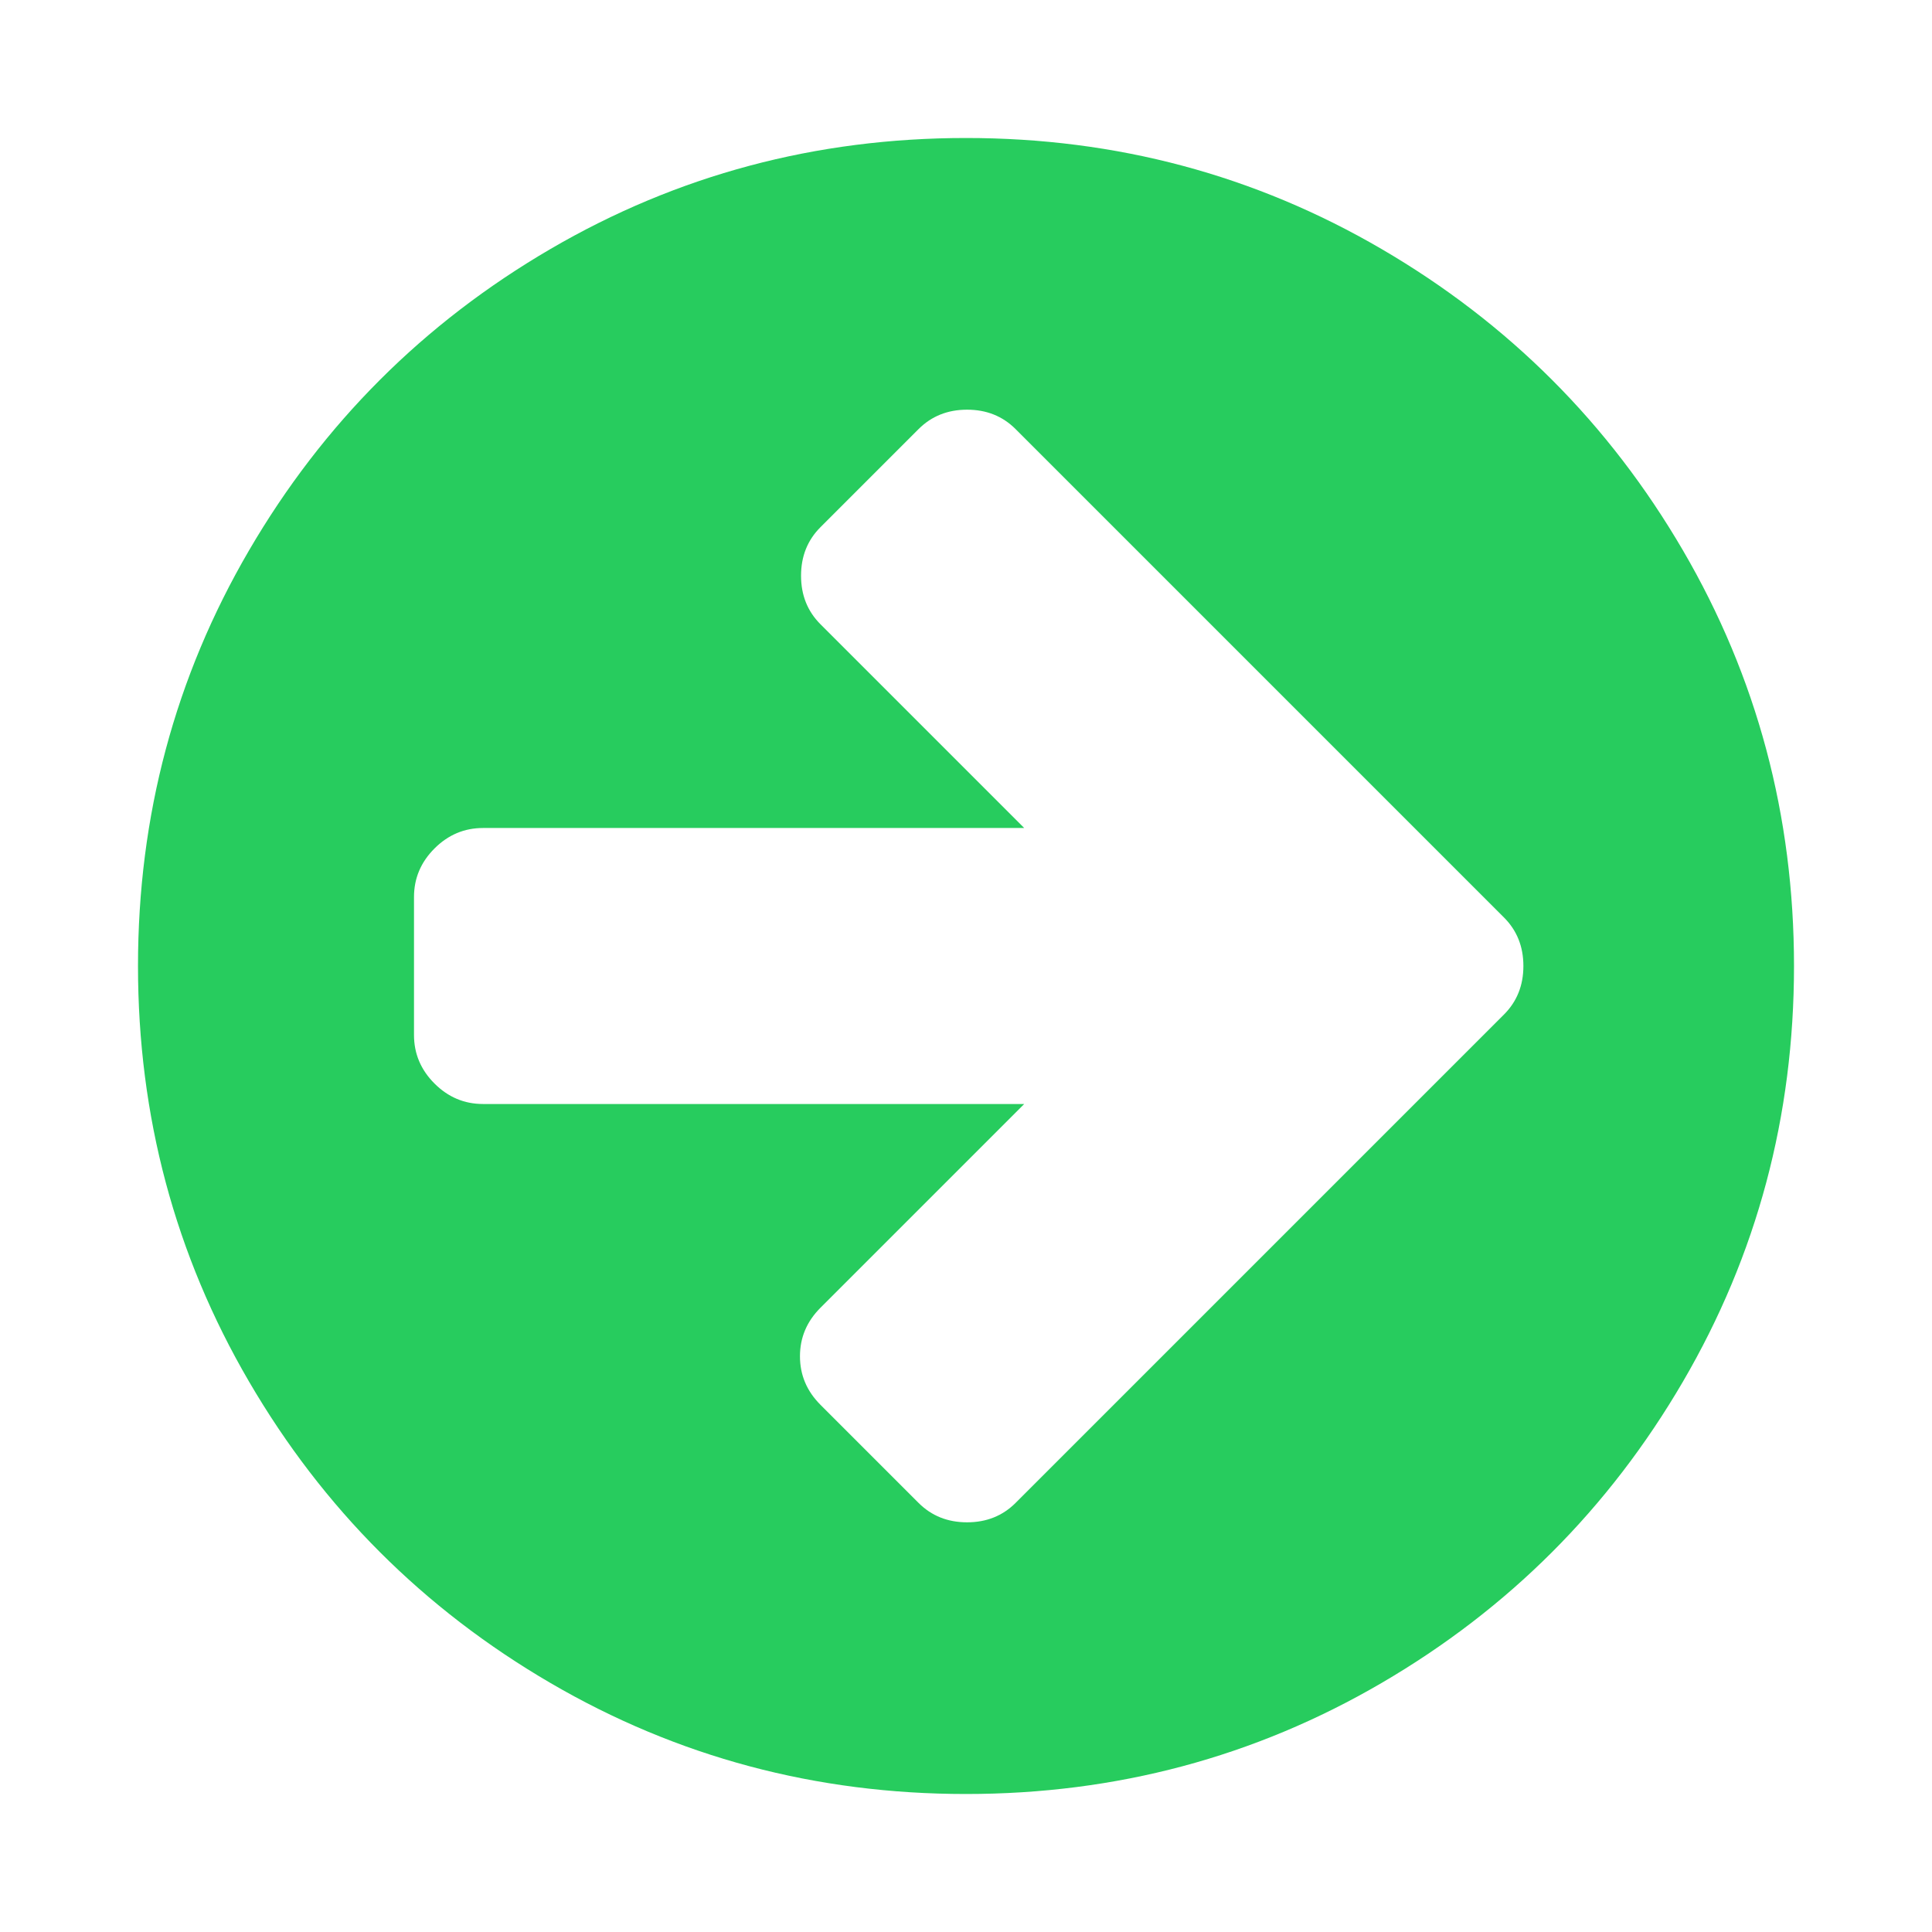
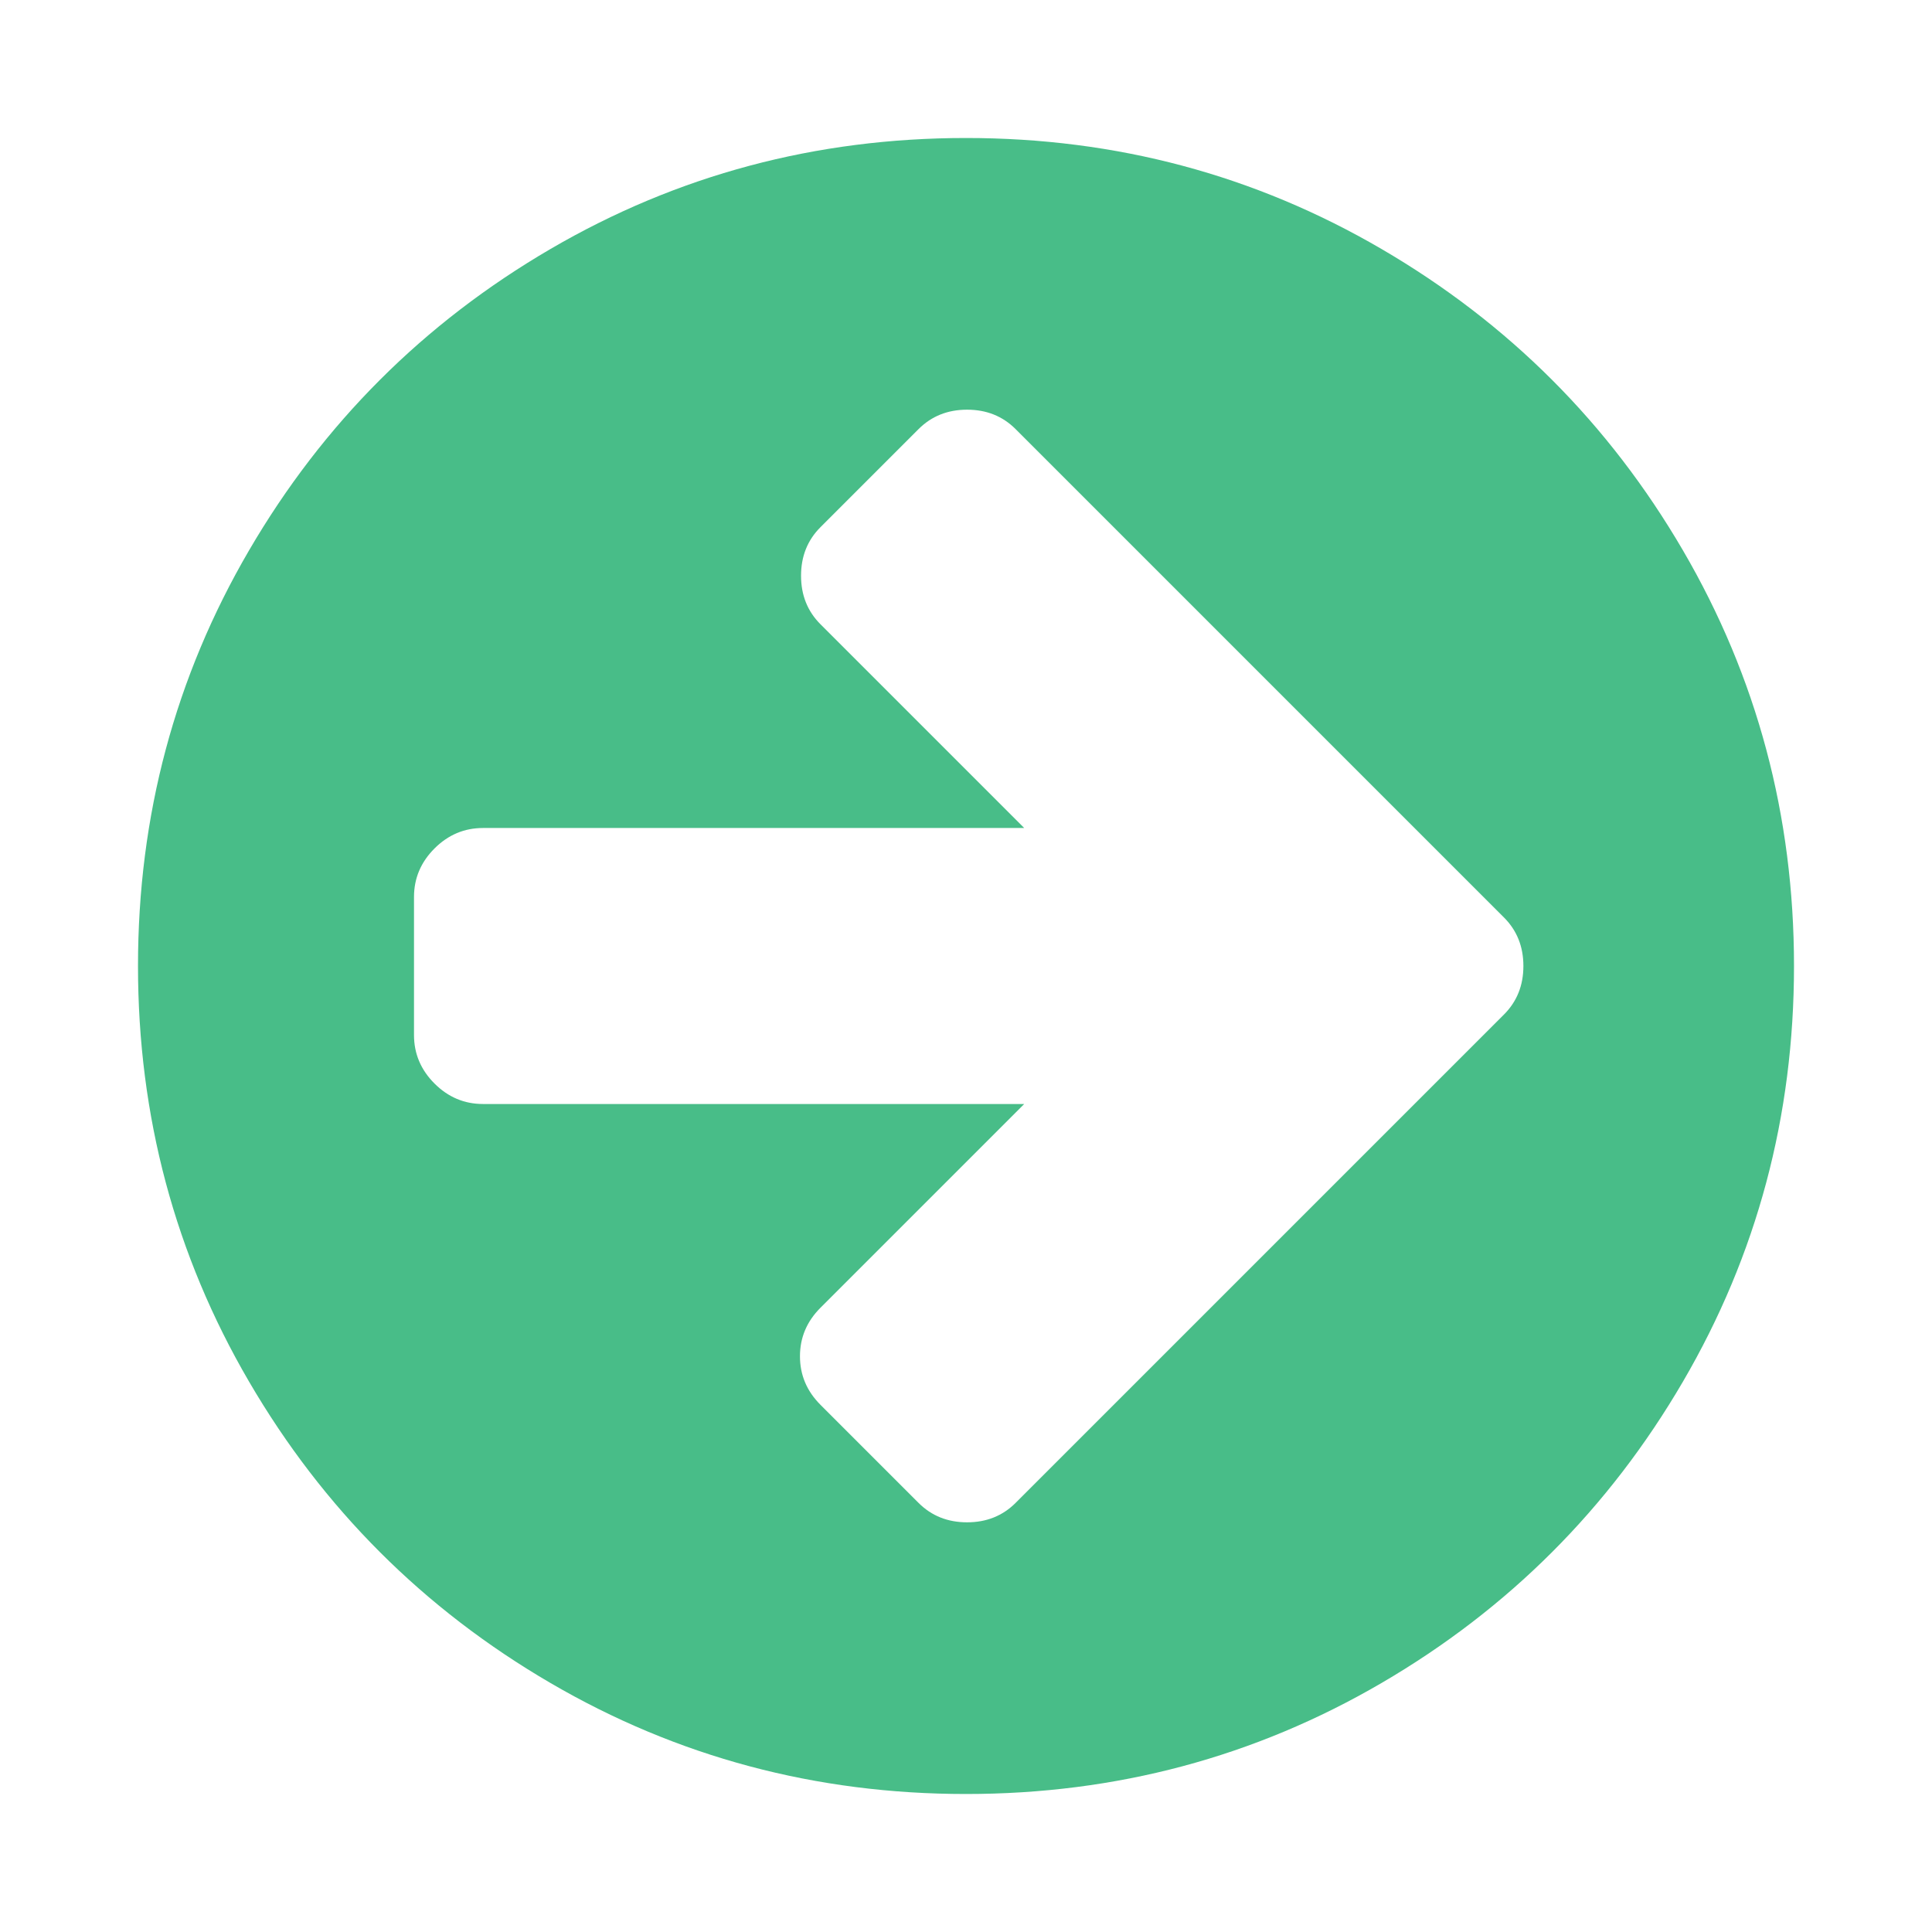
<svg xmlns="http://www.w3.org/2000/svg" width="1792" height="1792" viewBox="0 0 1792 1792">
-   <path d="M1413 896q0-27-18-45l-91-91-362-362q-18-18-45-18t-45 18l-91 91q-18 18-18 45t18 45l189 189h-502q-26 0-45 19t-19 45v128q0 26 19 45t45 19h502l-189 189q-19 19-19 45t19 45l91 91q18 18 45 18t45-18l362-362 91-91q18-18 18-45zm251 0q0 209-103 385.5t-279.5 279.5-385.5 103-385.5-103-279.5-279.5-103-385.5 103-385.5 279.5-279.5 385.5-103 385.5 103 279.5 279.5 103 385.5z" fill="#27cc5e" />
+   <path d="M1413 896q0-27-18-45l-91-91-362-362q-18-18-45-18t-45 18l-91 91q-18 18-18 45t18 45l189 189h-502q-26 0-45 19t-19 45v128q0 26 19 45t45 19h502l-189 189q-19 19-19 45t19 45l91 91q18 18 45 18t45-18l362-362 91-91q18-18 18-45zm251 0q0 209-103 385.5t-279.5 279.5-385.5 103-385.5-103-279.5-279.5-103-385.5 103-385.5 279.5-279.5 385.5-103 385.5 103 279.5 279.5 103 385.5z" fill="#48bd88" />
</svg>
